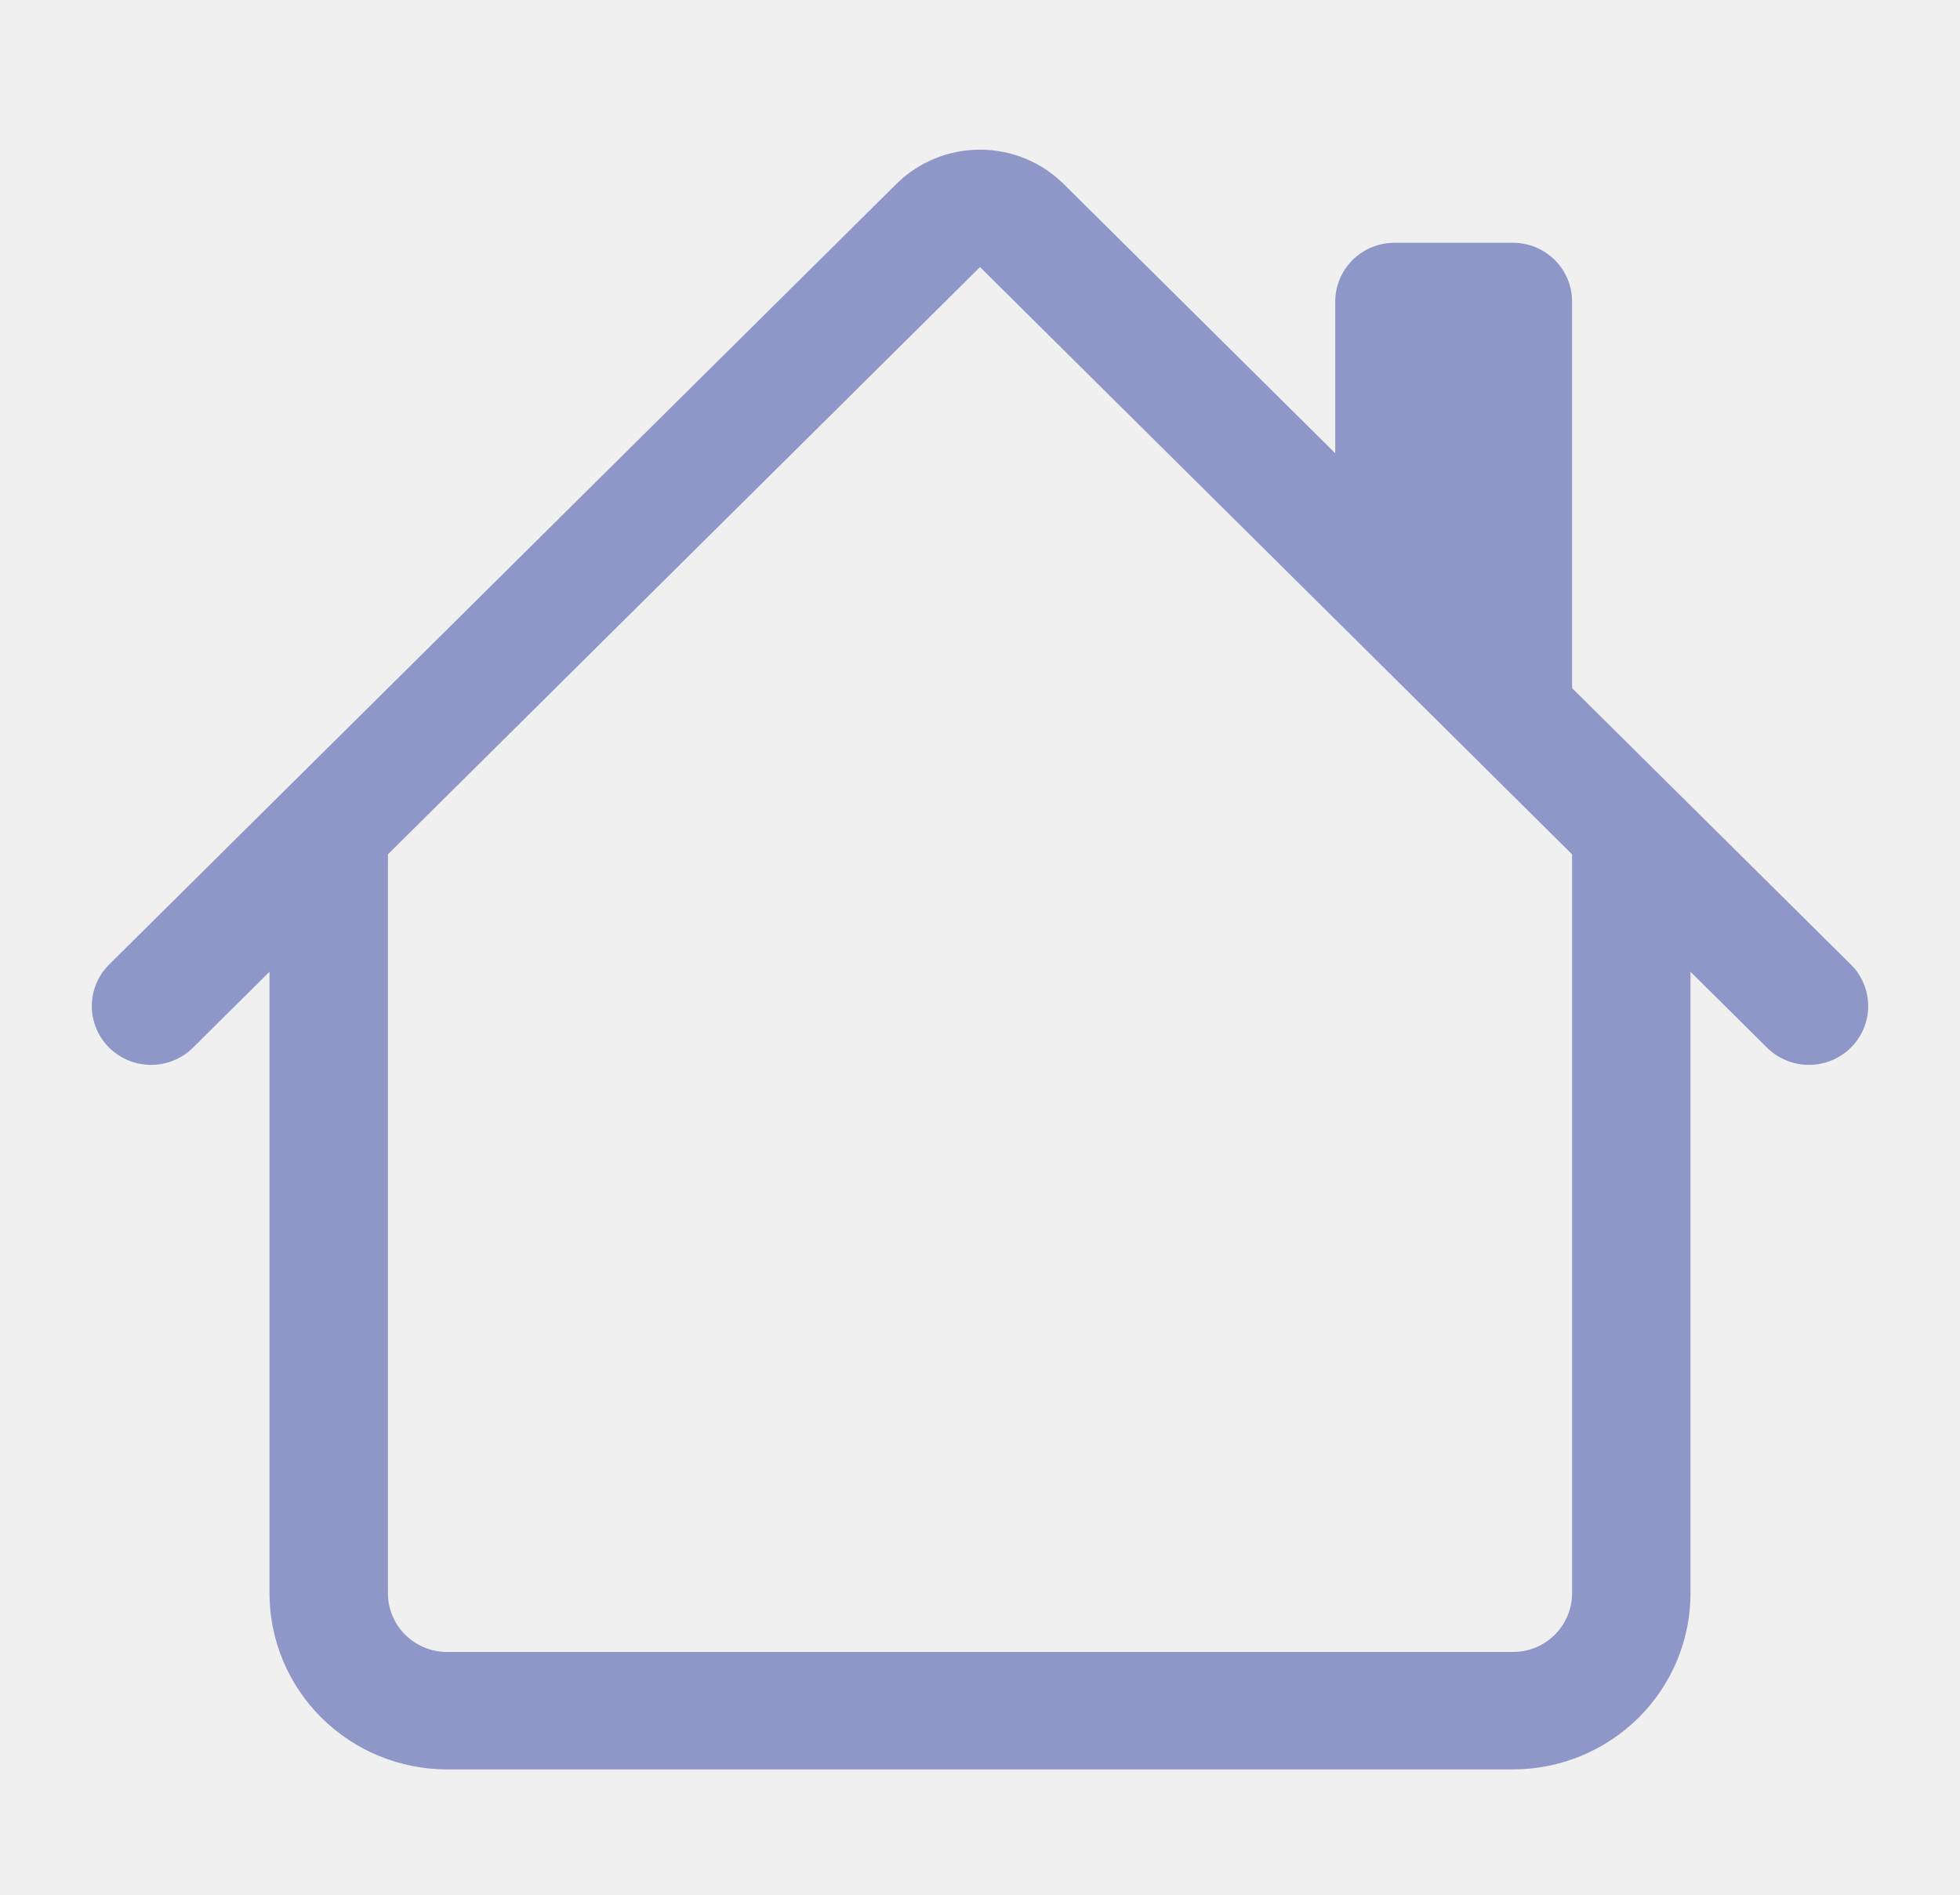
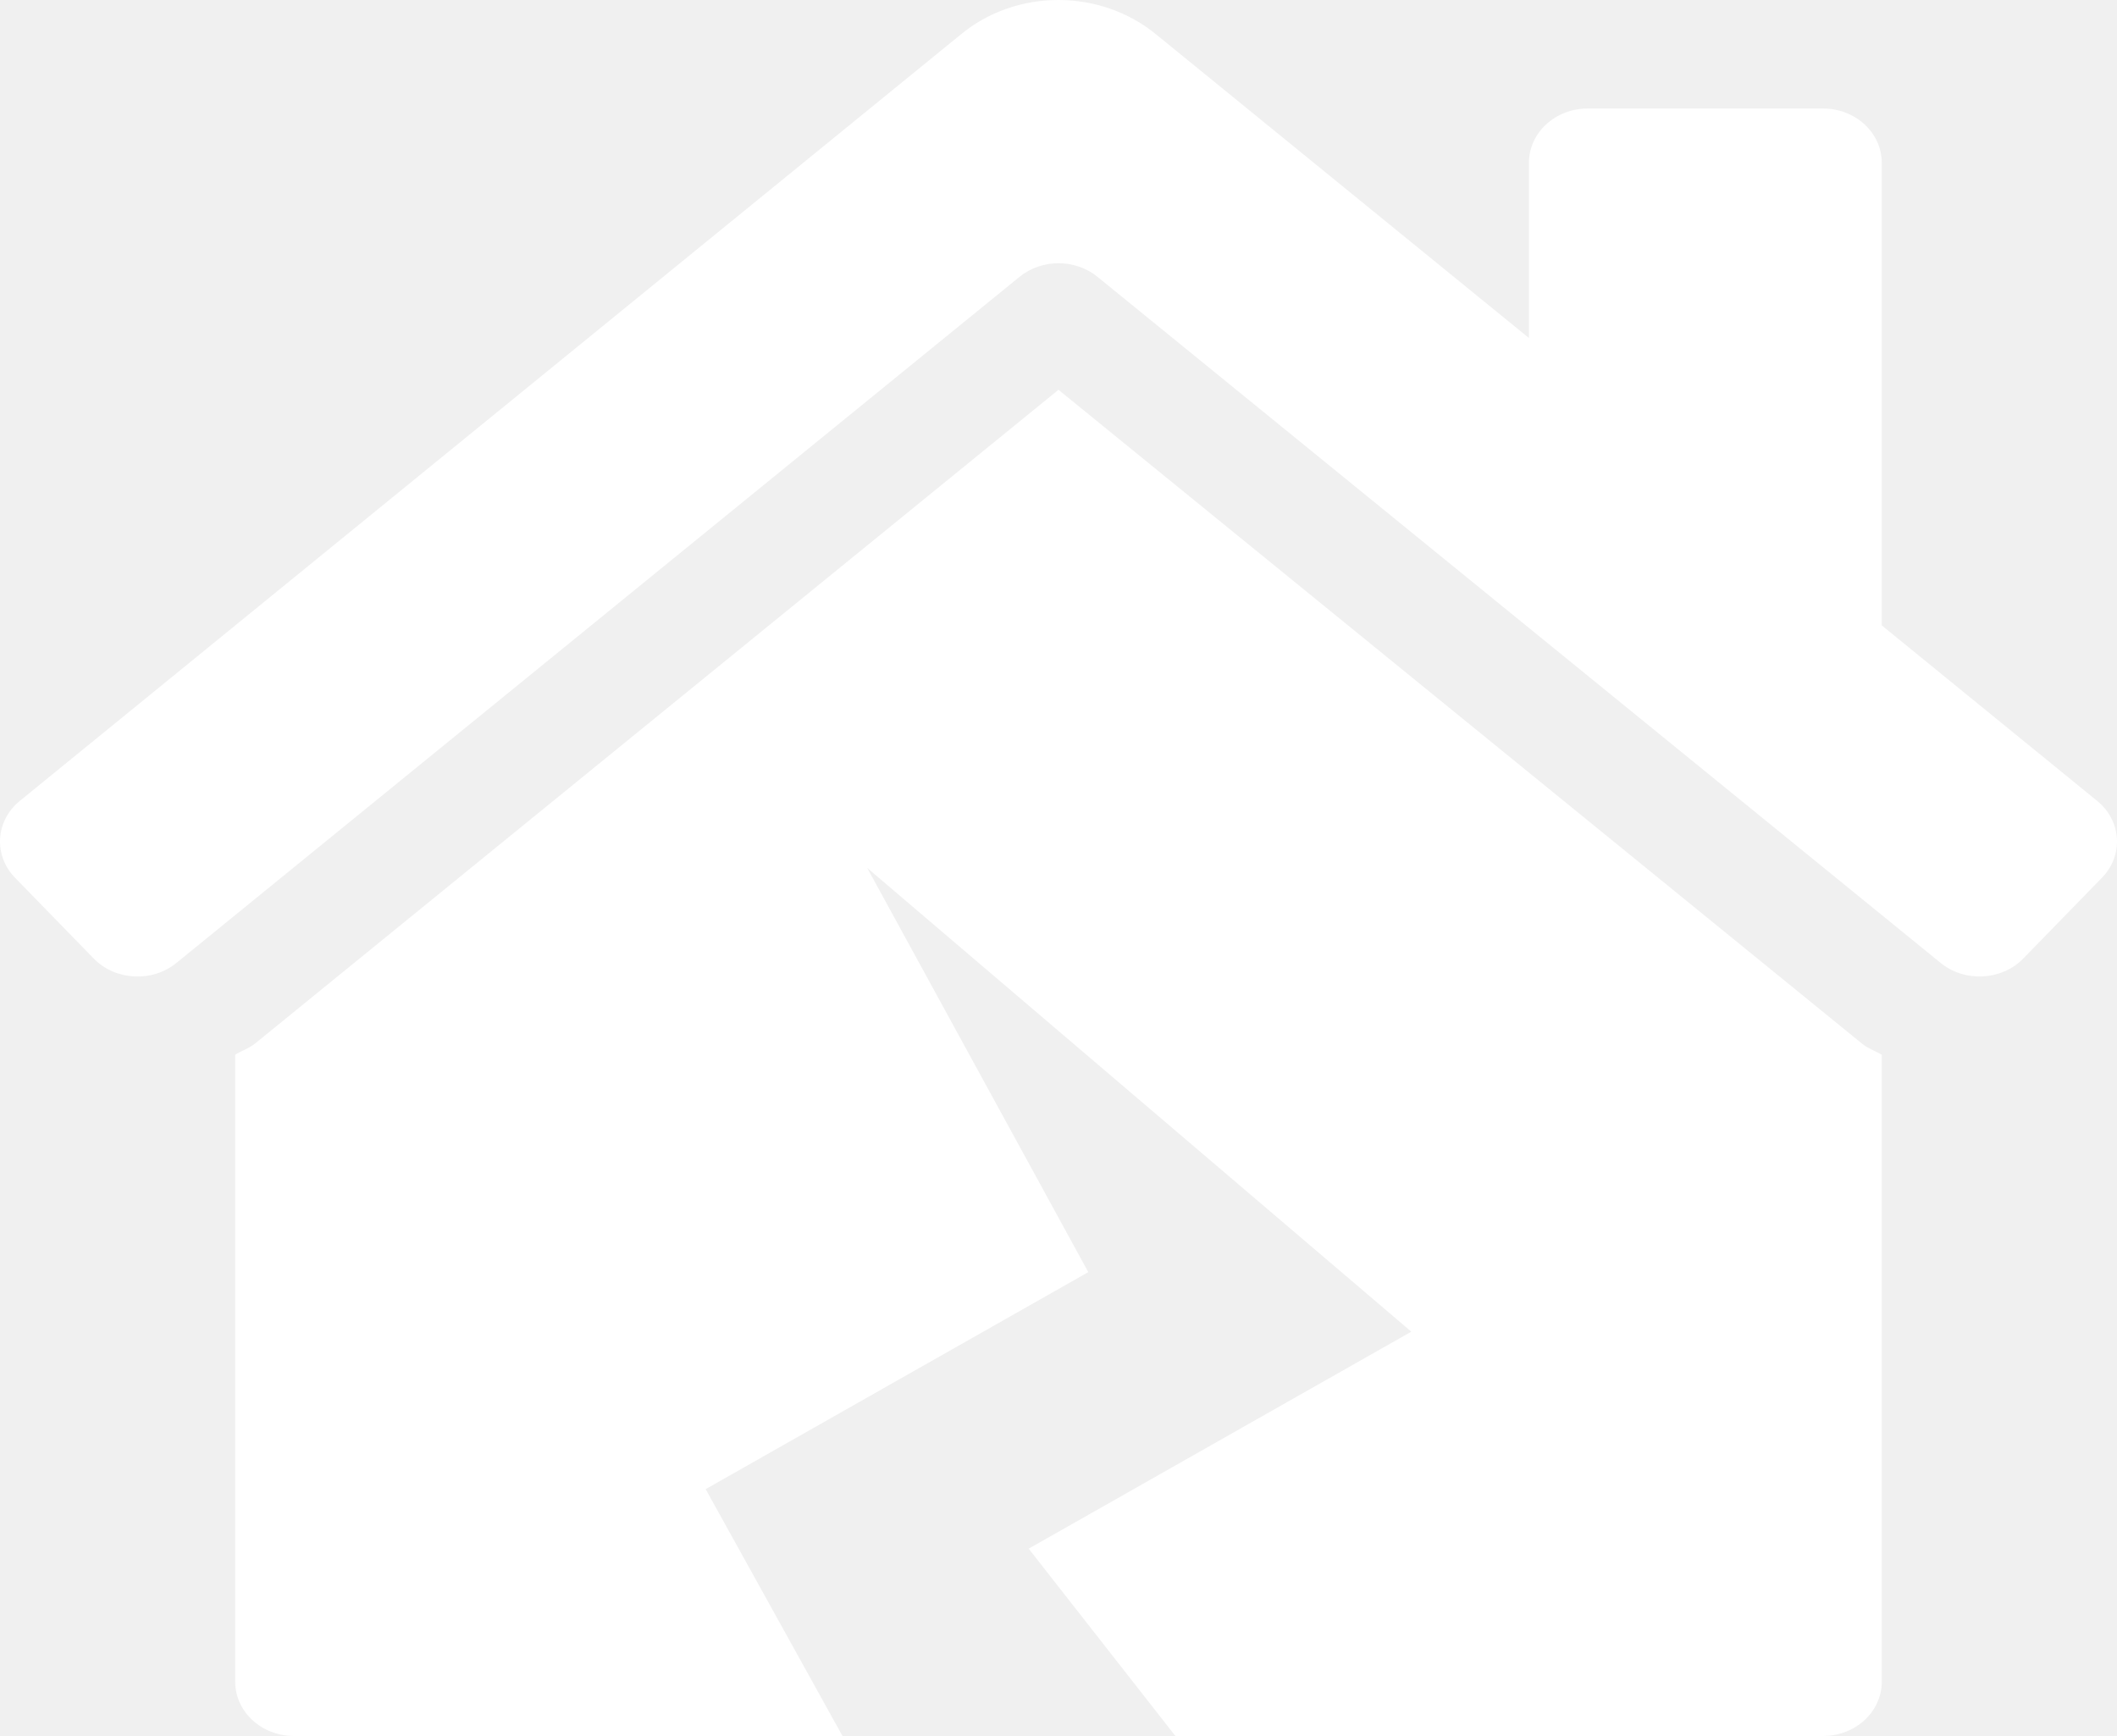
- <svg xmlns="http://www.w3.org/2000/svg" width="150" height="145" viewBox="0 0 150 150" fill="none">
-   <path fill-rule="evenodd" clip-rule="evenodd" d="M18.75 126.133V65.703H28.125V126.133C28.125 127.366 28.619 128.548 29.498 129.42C30.377 130.292 31.569 130.781 32.812 130.781H117.188C118.431 130.781 119.623 130.292 120.502 129.42C121.381 128.548 121.875 127.366 121.875 126.133V65.703H131.25V126.133C131.25 129.831 129.768 133.378 127.131 135.994C124.494 138.609 120.917 140.078 117.188 140.078H32.812C29.083 140.078 25.506 138.609 22.869 135.994C20.232 133.378 18.75 129.831 18.75 126.133ZM121.875 23.867V56.406L103.125 37.812V23.867C103.125 22.634 103.619 21.452 104.498 20.58C105.377 19.709 106.569 19.219 107.812 19.219H117.188C118.431 19.219 119.623 19.709 120.502 20.58C121.381 21.452 121.875 22.634 121.875 23.867Z" fill="#8E97C8" />
-   <path fill-rule="evenodd" clip-rule="evenodd" d="M68.372 14.57C70.13 12.827 72.514 11.848 75 11.848C77.486 11.848 79.87 12.827 81.628 14.57L143.944 76.357C144.824 77.23 145.318 78.414 145.318 79.648C145.318 80.883 144.824 82.067 143.944 82.939C143.064 83.812 141.87 84.303 140.625 84.303C139.38 84.303 138.186 83.812 137.306 82.939L75 21.143L12.694 82.939C11.813 83.812 10.62 84.303 9.375 84.303C8.13 84.303 6.936 83.812 6.056 82.939C5.176 82.067 4.682 80.883 4.682 79.648C4.682 78.414 5.176 77.23 6.056 76.357L68.372 14.57Z" fill="#8E97C8" />
+ <svg xmlns="http://www.w3.org/2000/svg" width="150" height="123" viewBox="0 0 150 123" fill="none">
+   <path d="M74.999 27.617L18.091 73.922C17.669 74.273 17.13 74.437 16.666 74.727V119.156C16.666 121.28 18.531 123 20.833 123H59.695L49.999 105.509L77.111 90.133L61.445 61.493L99.999 94.352L72.887 109.727L83.283 123H129.166C131.468 123 133.333 121.28 133.333 119.156V74.737C132.89 74.458 132.364 74.3 131.963 73.968L74.999 27.617ZM148.616 56.763L133.333 44.311V11.531C133.333 9.408 131.468 7.688 129.166 7.688H112.499C110.197 7.688 108.333 9.408 108.333 11.531V23.949L81.966 2.477C79.978 0.829 77.489 0.002 74.999 5.25293e-06C72.51 -0.002 70.025 0.819 68.046 2.467L1.382 56.763C-0.329 58.182 -0.472 60.611 1.067 62.192L6.64 67.914C8.177 69.493 10.812 69.625 12.526 68.205L72.244 19.61C73.82 18.33 76.182 18.33 77.757 19.61L137.476 68.203C139.187 69.62 141.822 69.49 143.361 67.912L148.934 62.19C150.471 60.611 150.33 58.18 148.616 56.763V56.763Z" fill="white" />
</svg>
